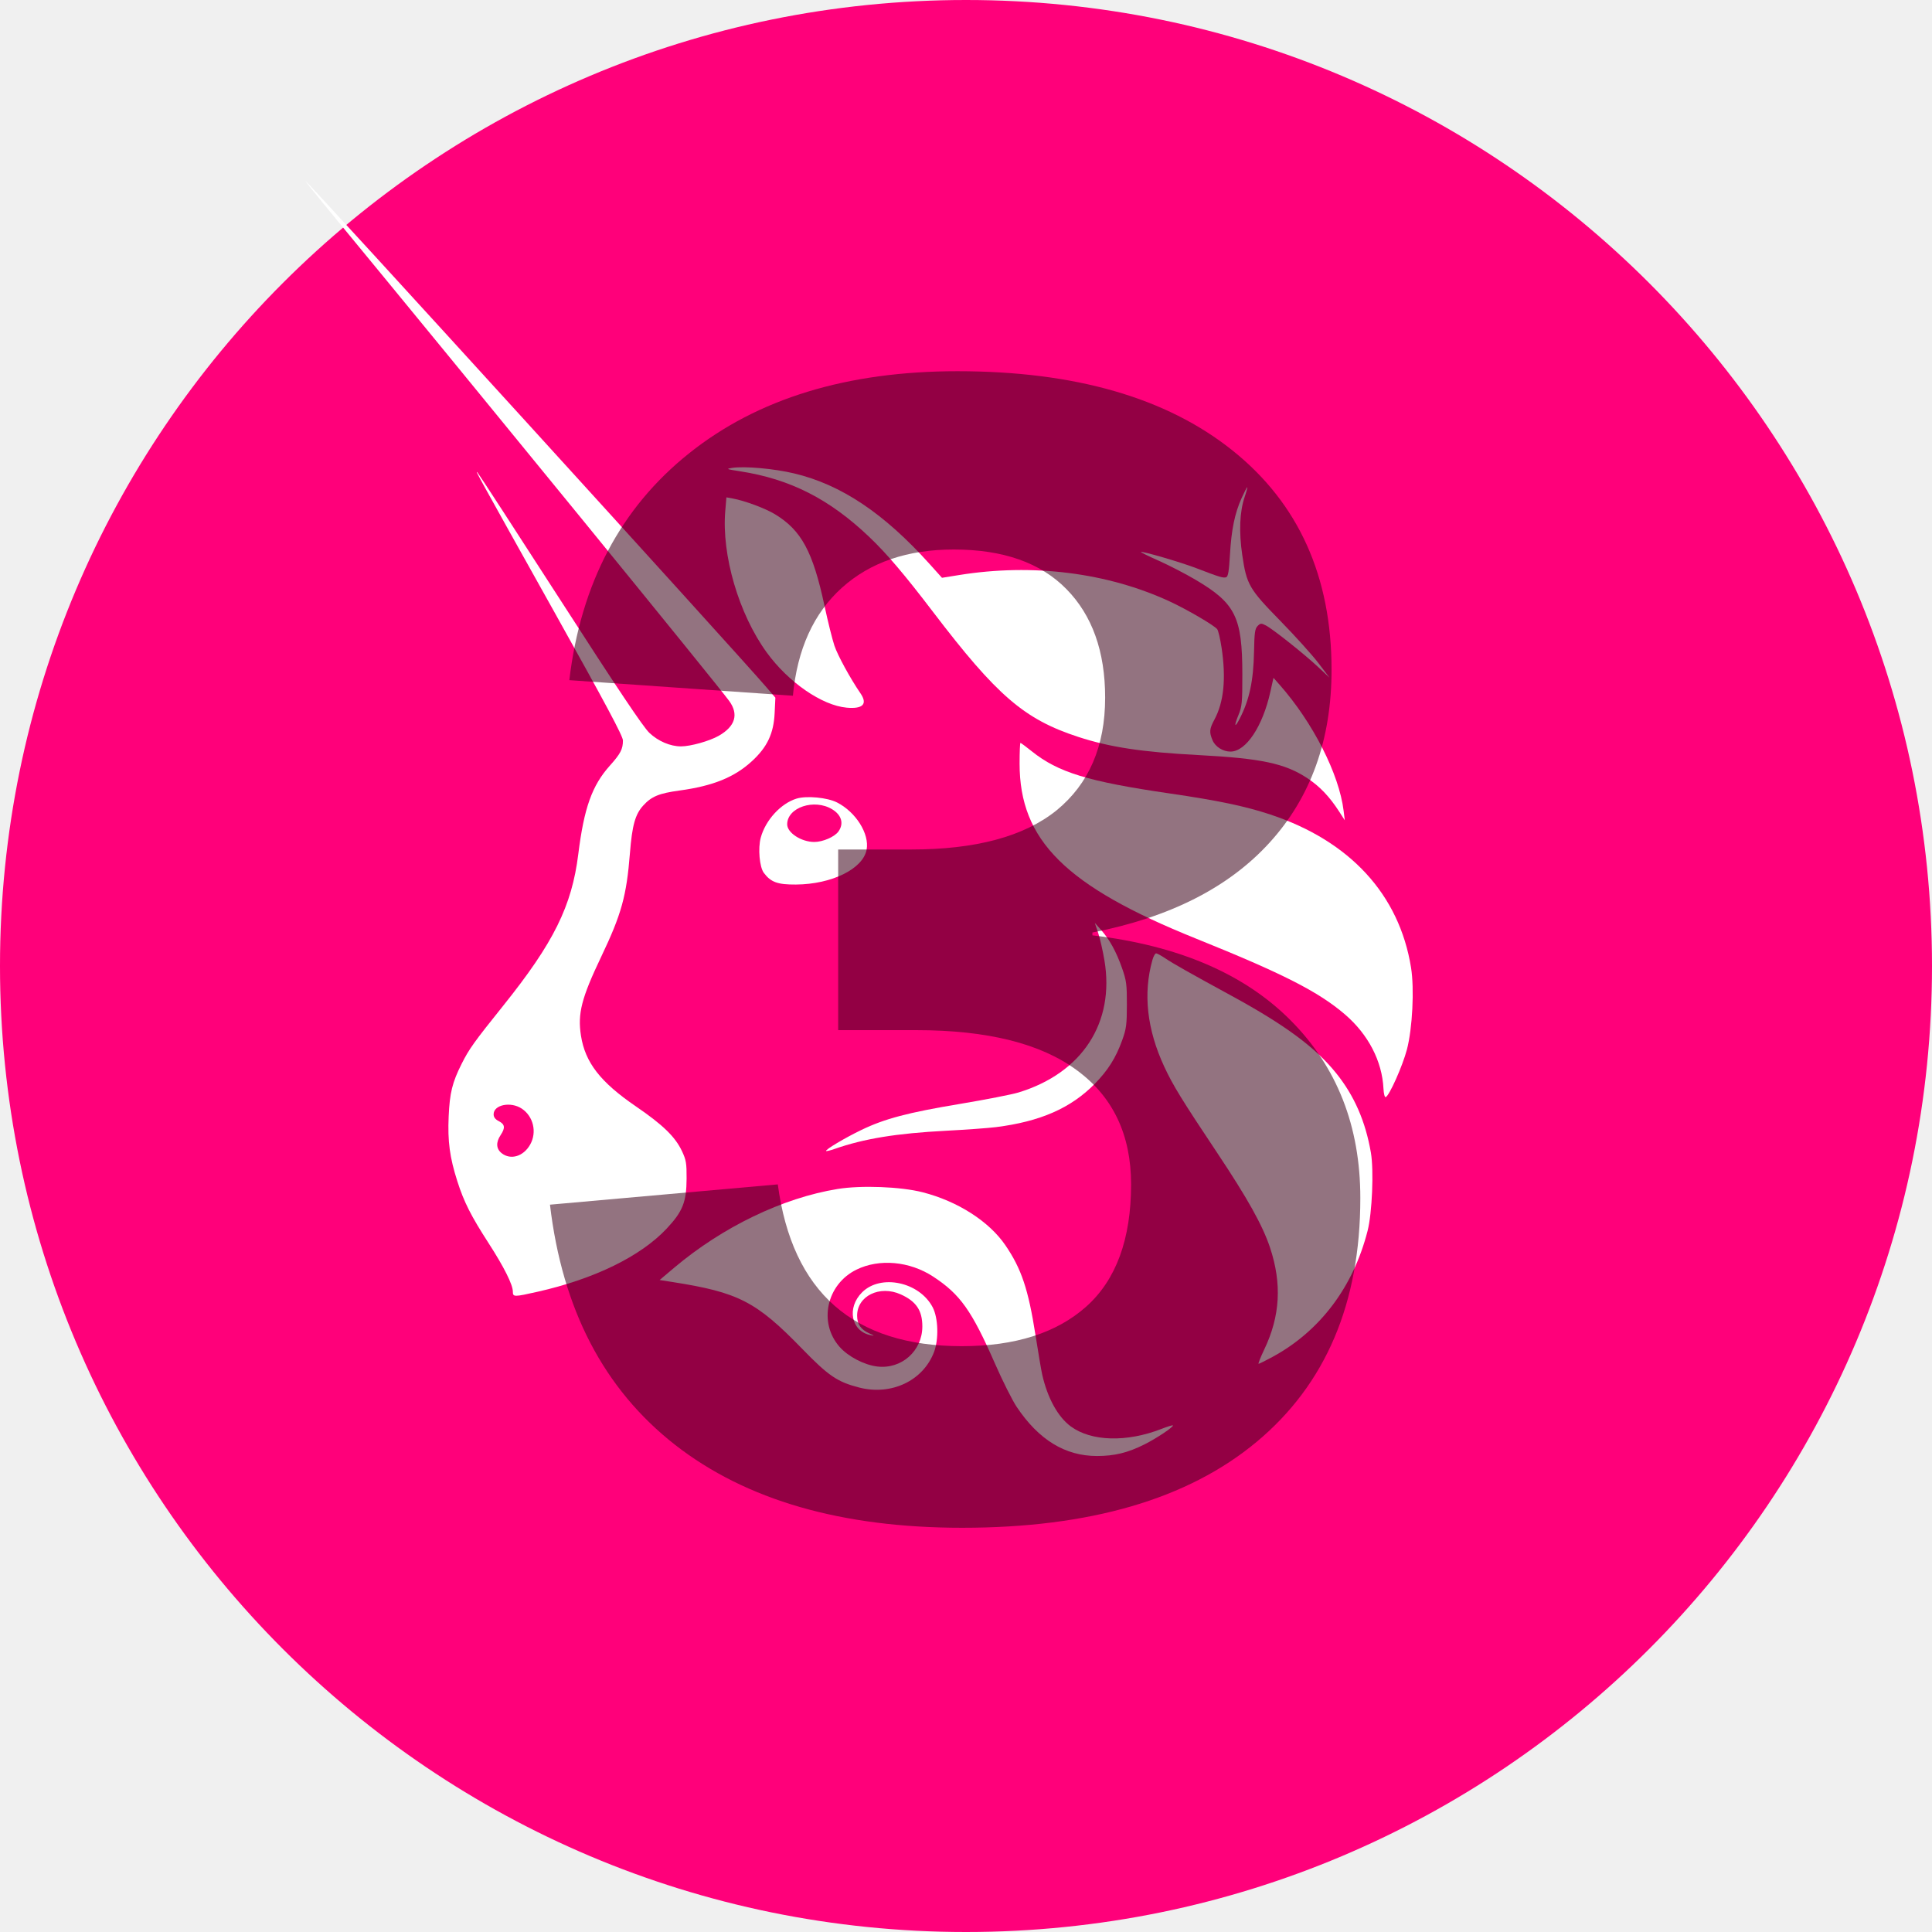
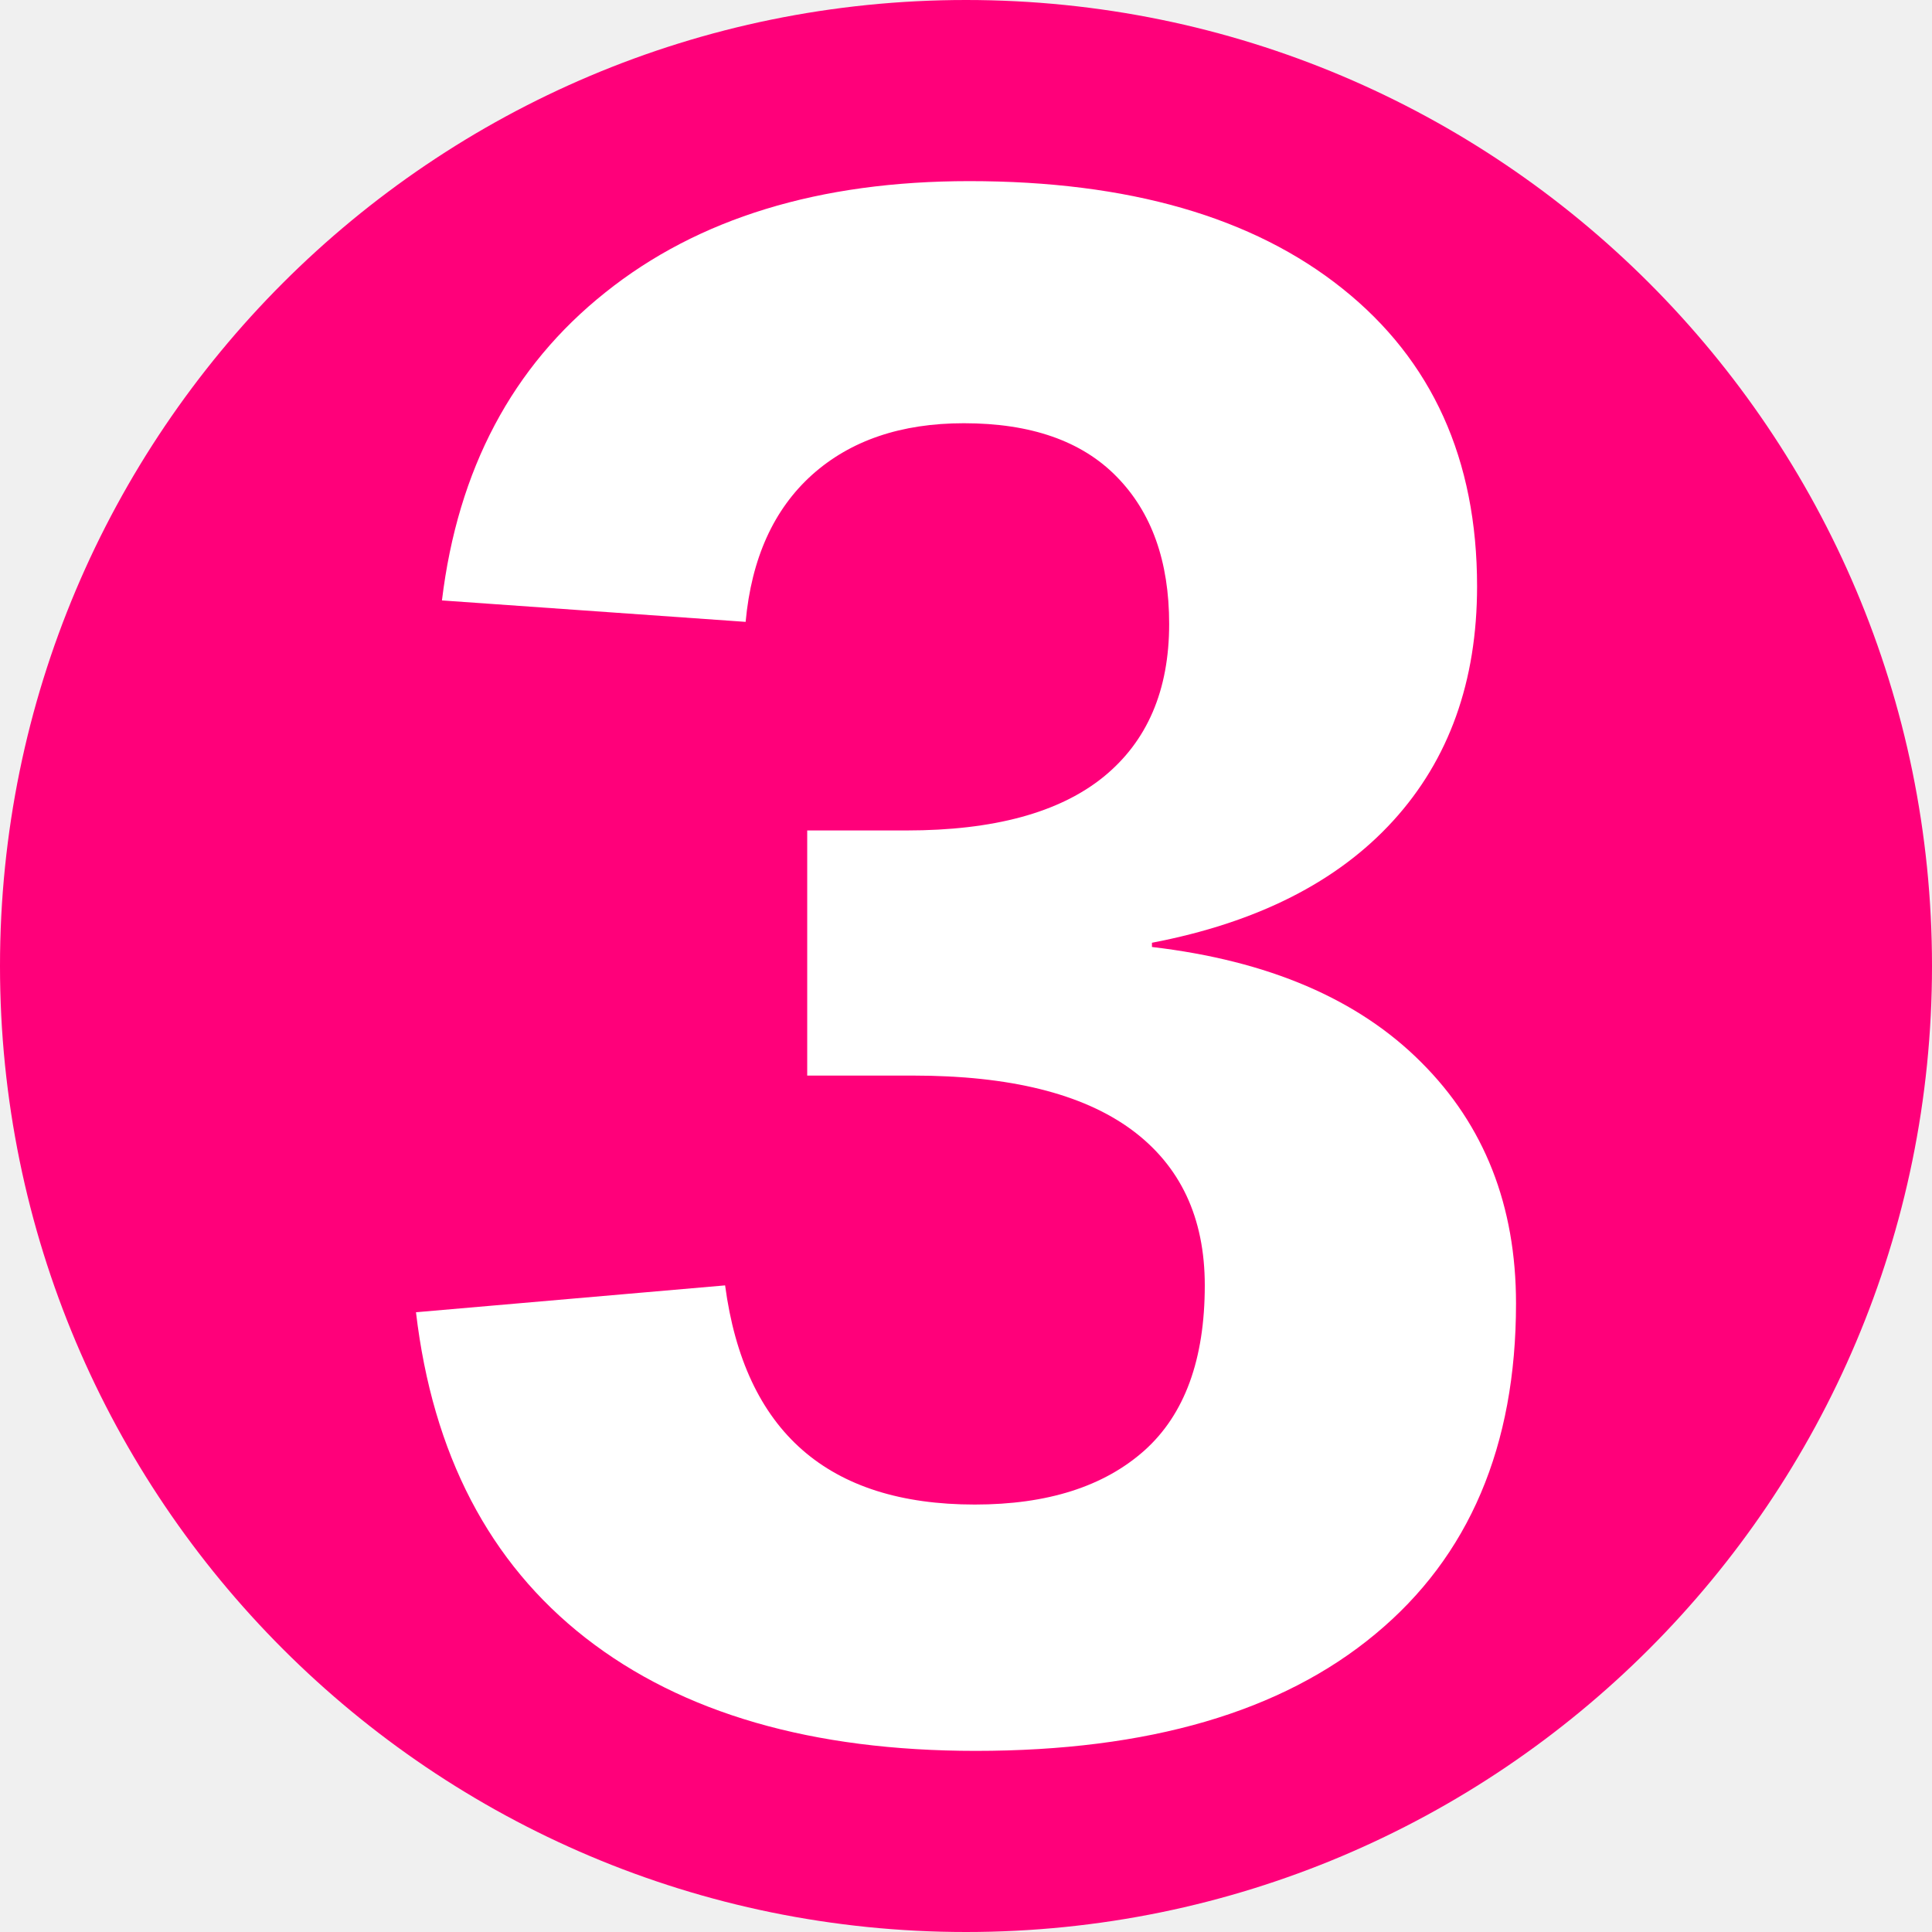
<svg xmlns="http://www.w3.org/2000/svg" viewBox="0 0 64 64">
  <circle cx="32" cy="32" r="32" fill="#FF007A" />
-   <g transform="translate(7,6) scale(0.078)">
-     <path d="M224.534 123.226C218.692 122.32 218.445 122.213 221.195 121.791C226.464 120.98 238.905 122.085 247.479 124.123C267.494 128.881 285.707 141.069 305.148 162.714L310.313 168.465L317.701 167.277C348.828 162.275 380.493 166.25 406.978 178.485C414.264 181.851 425.752 188.552 427.187 190.274C427.645 190.822 428.485 194.355 429.053 198.124C431.02 211.164 430.036 221.16 426.047 228.625C423.877 232.688 423.756 233.975 425.215 237.452C426.38 240.227 429.627 242.28 432.843 242.276C439.425 242.267 446.509 231.627 449.791 216.823L451.095 210.943L453.678 213.868C467.846 229.92 478.974 251.811 480.885 267.393L481.383 271.455L479.002 267.762C474.903 261.407 470.785 257.08 465.512 253.591C456.006 247.301 445.955 245.161 419.337 243.758C395.296 242.491 381.69 240.438 368.198 236.038C345.244 228.554 333.672 218.587 306.405 182.812C294.294 166.923 286.808 158.131 279.362 151.051C262.442 134.964 245.816 126.527 224.534 123.226Z" fill="#FFFFFF" />
-     <path d="M432.61 158.704C433.215 148.057 434.659 141.033 437.562 134.62C438.711 132.081 439.788 130.003 439.954 130.003C440.12 130.003 439.621 131.877 438.844 134.167C436.733 140.392 436.387 148.905 437.84 158.811C439.686 171.379 440.735 173.192 454.019 186.769C460.25 193.137 467.497 201.168 470.124 204.616L474.901 210.886L470.124 206.405C464.282 200.926 450.847 190.24 447.879 188.712C445.89 187.688 445.594 187.705 444.366 188.927C443.235 190.053 442.997 191.744 442.84 199.741C442.596 212.204 440.897 220.204 436.797 228.203C434.58 232.529 434.23 231.606 436.237 226.723C437.735 223.077 437.887 221.474 437.876 209.408C437.853 185.167 434.975 179.339 418.097 169.355C413.821 166.826 406.776 163.178 402.442 161.249C398.107 159.32 394.664 157.639 394.789 157.514C395.267 157.038 411.727 161.842 418.352 164.39C428.206 168.181 429.833 168.672 431.03 168.215C431.832 167.909 432.22 165.572 432.61 158.704Z" fill="#FFFFFF" />
-     <path d="M235.883 200.175C224.022 183.846 216.684 158.809 218.272 140.093L218.764 134.301L221.463 134.794C226.534 135.719 235.275 138.973 239.369 141.459C250.602 148.281 255.465 157.263 260.413 180.328C261.862 187.083 263.763 194.728 264.638 197.317C266.047 201.483 271.369 211.214 275.696 217.534C278.813 222.085 276.743 224.242 269.853 223.62C259.331 222.67 245.078 212.834 235.883 200.175Z" fill="#FFFFFF" />
-     <path d="M418.223 321.707C362.793 299.389 343.271 280.017 343.271 247.331C343.271 242.521 343.437 238.585 343.638 238.585C343.84 238.585 345.985 240.173 348.404 242.113C359.644 251.128 372.231 254.979 407.076 260.062C427.58 263.054 439.119 265.47 449.763 269C483.595 280.22 504.527 302.99 509.518 334.004C510.969 343.016 510.118 359.915 507.766 368.822C505.91 375.857 500.245 388.537 498.742 389.023C498.325 389.158 497.917 387.562 497.81 385.389C497.24 373.744 491.355 362.406 481.472 353.913C470.235 344.257 455.137 336.569 418.223 321.707Z" fill="#FFFFFF" />
-     <path d="M379.31 330.978C378.615 326.846 377.411 321.568 376.633 319.25L375.219 315.036L377.846 317.985C381.481 322.065 384.354 327.287 386.789 334.241C388.647 339.549 388.856 341.127 388.842 349.753C388.828 358.221 388.596 359.996 386.88 364.773C384.174 372.307 380.816 377.649 375.181 383.383C365.056 393.688 352.038 399.393 333.253 401.76C329.987 402.171 320.47 402.864 312.103 403.299C291.016 404.395 277.138 406.661 264.668 411.04C262.875 411.67 261.274 412.052 261.112 411.89C260.607 411.388 269.098 406.326 276.111 402.948C285.999 398.185 295.842 395.586 317.897 391.913C328.792 390.098 340.043 387.897 342.9 387.021C369.88 378.749 383.748 357.402 379.31 330.978Z" fill="#FFFFFF" />
-     <path d="M404.719 376.105C397.355 360.273 395.664 344.988 399.698 330.732C400.13 329.209 400.824 327.962 401.242 327.962C401.659 327.962 403.397 328.902 405.103 330.05C408.497 332.335 415.303 336.182 433.437 346.069C456.065 358.406 468.966 367.959 477.74 378.873C485.423 388.432 490.178 399.318 492.467 412.593C493.762 420.113 493.003 438.206 491.074 445.778C484.99 469.653 470.85 488.406 450.682 499.349C447.727 500.952 445.075 502.269 444.788 502.275C444.501 502.28 445.577 499.543 447.18 496.191C453.965 482.009 454.737 468.214 449.608 452.859C446.467 443.457 440.064 431.985 427.135 412.596C412.103 390.054 408.417 384.054 404.719 376.105Z" fill="#FFFFFF" />
-     <path d="M196.519 461.525C217.089 444.157 242.682 431.819 265.996 428.032C276.043 426.399 292.78 427.047 302.084 429.428C316.998 433.245 330.338 441.793 337.276 451.978C344.057 461.932 346.966 470.606 349.995 489.906C351.189 497.519 352.489 505.164 352.882 506.895C355.156 516.897 359.583 524.892 365.067 528.907C373.779 535.283 388.78 535.68 403.536 529.924C406.041 528.947 408.215 528.271 408.368 528.424C408.903 528.955 401.473 533.93 396.23 536.548C389.177 540.071 383.568 541.434 376.115 541.434C362.6 541.434 351.379 534.558 342.016 520.539C340.174 517.78 336.032 509.516 332.813 502.176C322.928 479.628 318.046 472.759 306.568 465.242C296.579 458.701 283.697 457.53 274.006 462.282C261.276 468.523 257.724 484.791 266.842 495.101C270.465 499.198 277.223 502.732 282.749 503.419C293.086 504.705 301.97 496.841 301.97 486.404C301.97 479.627 299.365 475.76 292.808 472.801C283.852 468.76 274.226 473.483 274.272 481.897C274.292 485.484 275.854 487.737 279.45 489.364C281.757 490.408 281.811 490.491 279.929 490.1C271.712 488.396 269.787 478.49 276.394 471.913C284.326 464.018 300.729 467.502 306.362 478.279C308.728 482.805 309.003 491.82 306.94 497.264C302.322 509.448 288.859 515.855 275.201 512.368C265.903 509.994 262.117 507.424 250.906 495.876C231.425 475.809 223.862 471.92 195.777 467.536L190.395 466.696L196.519 461.525Z" fill="#FFFFFF" />
-     <path fill-rule="evenodd" clip-rule="evenodd" d="M49.62 12.003C114.678 90.964 214.977 213.901 219.957 220.784C224.068 226.467 222.521 231.576 215.478 235.58C211.561 237.807 203.508 240.063 199.476 240.063C194.916 240.063 189.779 237.867 186.038 234.318C183.393 231.81 172.721 215.874 148.084 177.646C129.233 148.396 113.457 124.131 113.027 123.725C112.032 122.785 112.049 122.817 146.162 183.854C167.582 222.181 174.813 235.731 174.813 237.543C174.813 241.229 173.808 243.166 169.261 248.238C161.681 256.694 158.293 266.195 155.847 285.859C153.104 307.902 145.394 323.473 124.026 350.122C111.518 365.722 109.471 368.581 106.315 374.869C102.339 382.786 101.246 387.221 100.803 397.219C100.335 407.79 101.247 414.619 104.477 424.726C107.304 433.575 110.255 439.417 117.8 451.104C124.311 461.188 128.061 468.683 128.061 471.614C128.061 473.947 128.506 473.95 138.596 471.672C162.741 466.219 182.348 456.629 193.375 444.877C200.199 437.603 201.801 433.586 201.853 423.618C201.887 417.098 201.658 415.733 199.896 411.982C197.027 405.877 191.804 400.801 180.292 392.932C165.209 382.621 158.767 374.32 156.987 362.904C155.527 353.537 157.221 346.928 165.565 329.44C174.202 311.338 176.342 303.624 177.79 285.378C178.725 273.589 180.02 268.94 183.407 265.209C186.939 261.317 190.119 260 198.861 258.805C213.113 256.858 222.188 253.171 229.648 246.297C236.119 240.334 238.827 234.588 239.243 225.938L239.558 219.382L235.942 215.166C222.846 199.896 40.85 0 40.044 0C39.872 0 44.181 5.402 49.62 12.003ZM135.412 409.18C138.373 403.937 136.8 397.195 131.847 393.902C127.167 390.79 119.897 392.256 119.897 396.311C119.897 397.548 120.582 398.449 122.124 399.243C124.72 400.579 124.909 402.081 122.866 405.152C120.797 408.262 120.964 410.996 123.337 412.854C127.162 415.849 132.576 414.202 135.412 409.18Z" fill="#FFFFFF" />
-     <path fill-rule="evenodd" clip-rule="evenodd" d="M248.552 262.244C241.862 264.299 235.358 271.39 233.344 278.826C232.116 283.362 232.813 291.319 234.653 293.776C237.625 297.745 240.499 298.791 248.282 298.736C263.518 298.63 276.764 292.095 278.304 283.925C279.567 277.229 273.749 267.948 265.736 263.874C261.601 261.772 252.807 260.938 248.552 262.244ZM266.364 276.172C268.714 272.834 267.686 269.225 263.69 266.785C256.08 262.138 244.571 265.983 244.571 273.173C244.571 276.752 250.572 280.656 256.074 280.656C259.735 280.656 264.746 278.473 266.364 276.172Z" fill="#FFFFFF" />
-   </g>
-   <text x="32" y="50" text-anchor="middle" font-family="Arial, Helvetica, sans-serif" font-size="54" font-weight="700" fill="#3a0018" fill-opacity="0.55">3</text>
+   <path fill="#FFFFFF" d="M50.22 43.18Q50.22 50.27 45.56 54.13Q40.91 58.00 32.32 58.00Q24.20 58.00 19.40 54.26Q14.61 50.52 13.78 43.47L24.02 42.58Q24.99 49.84 32.29 49.84Q35.90 49.84 37.91 48.05Q39.91 46.26 39.91 42.58Q39.91 39.21 37.48 37.42Q35.04 35.63 30.25 35.63L26.74 35.63L26.74 27.51L30.03 27.51Q34.36 27.51 36.55 25.74Q38.73 23.97 38.73 20.67Q38.73 17.56 36.99 15.79Q35.26 14.02 31.93 14.02Q28.81 14.02 26.90 15.73Q24.99 17.45 24.70 20.60L14.64 19.89Q15.43 13.37 20.05 9.69Q24.66 6.00 32.11 6.00Q40.02 6.00 44.47 9.56Q48.93 13.12 48.93 19.42Q48.93 24.14 46.15 27.19Q43.38 30.23 38.16 31.23L38.16 31.37Q43.95 32.05 47.08 35.19Q50.22 38.32 50.22 43.18Z" />
</svg>
